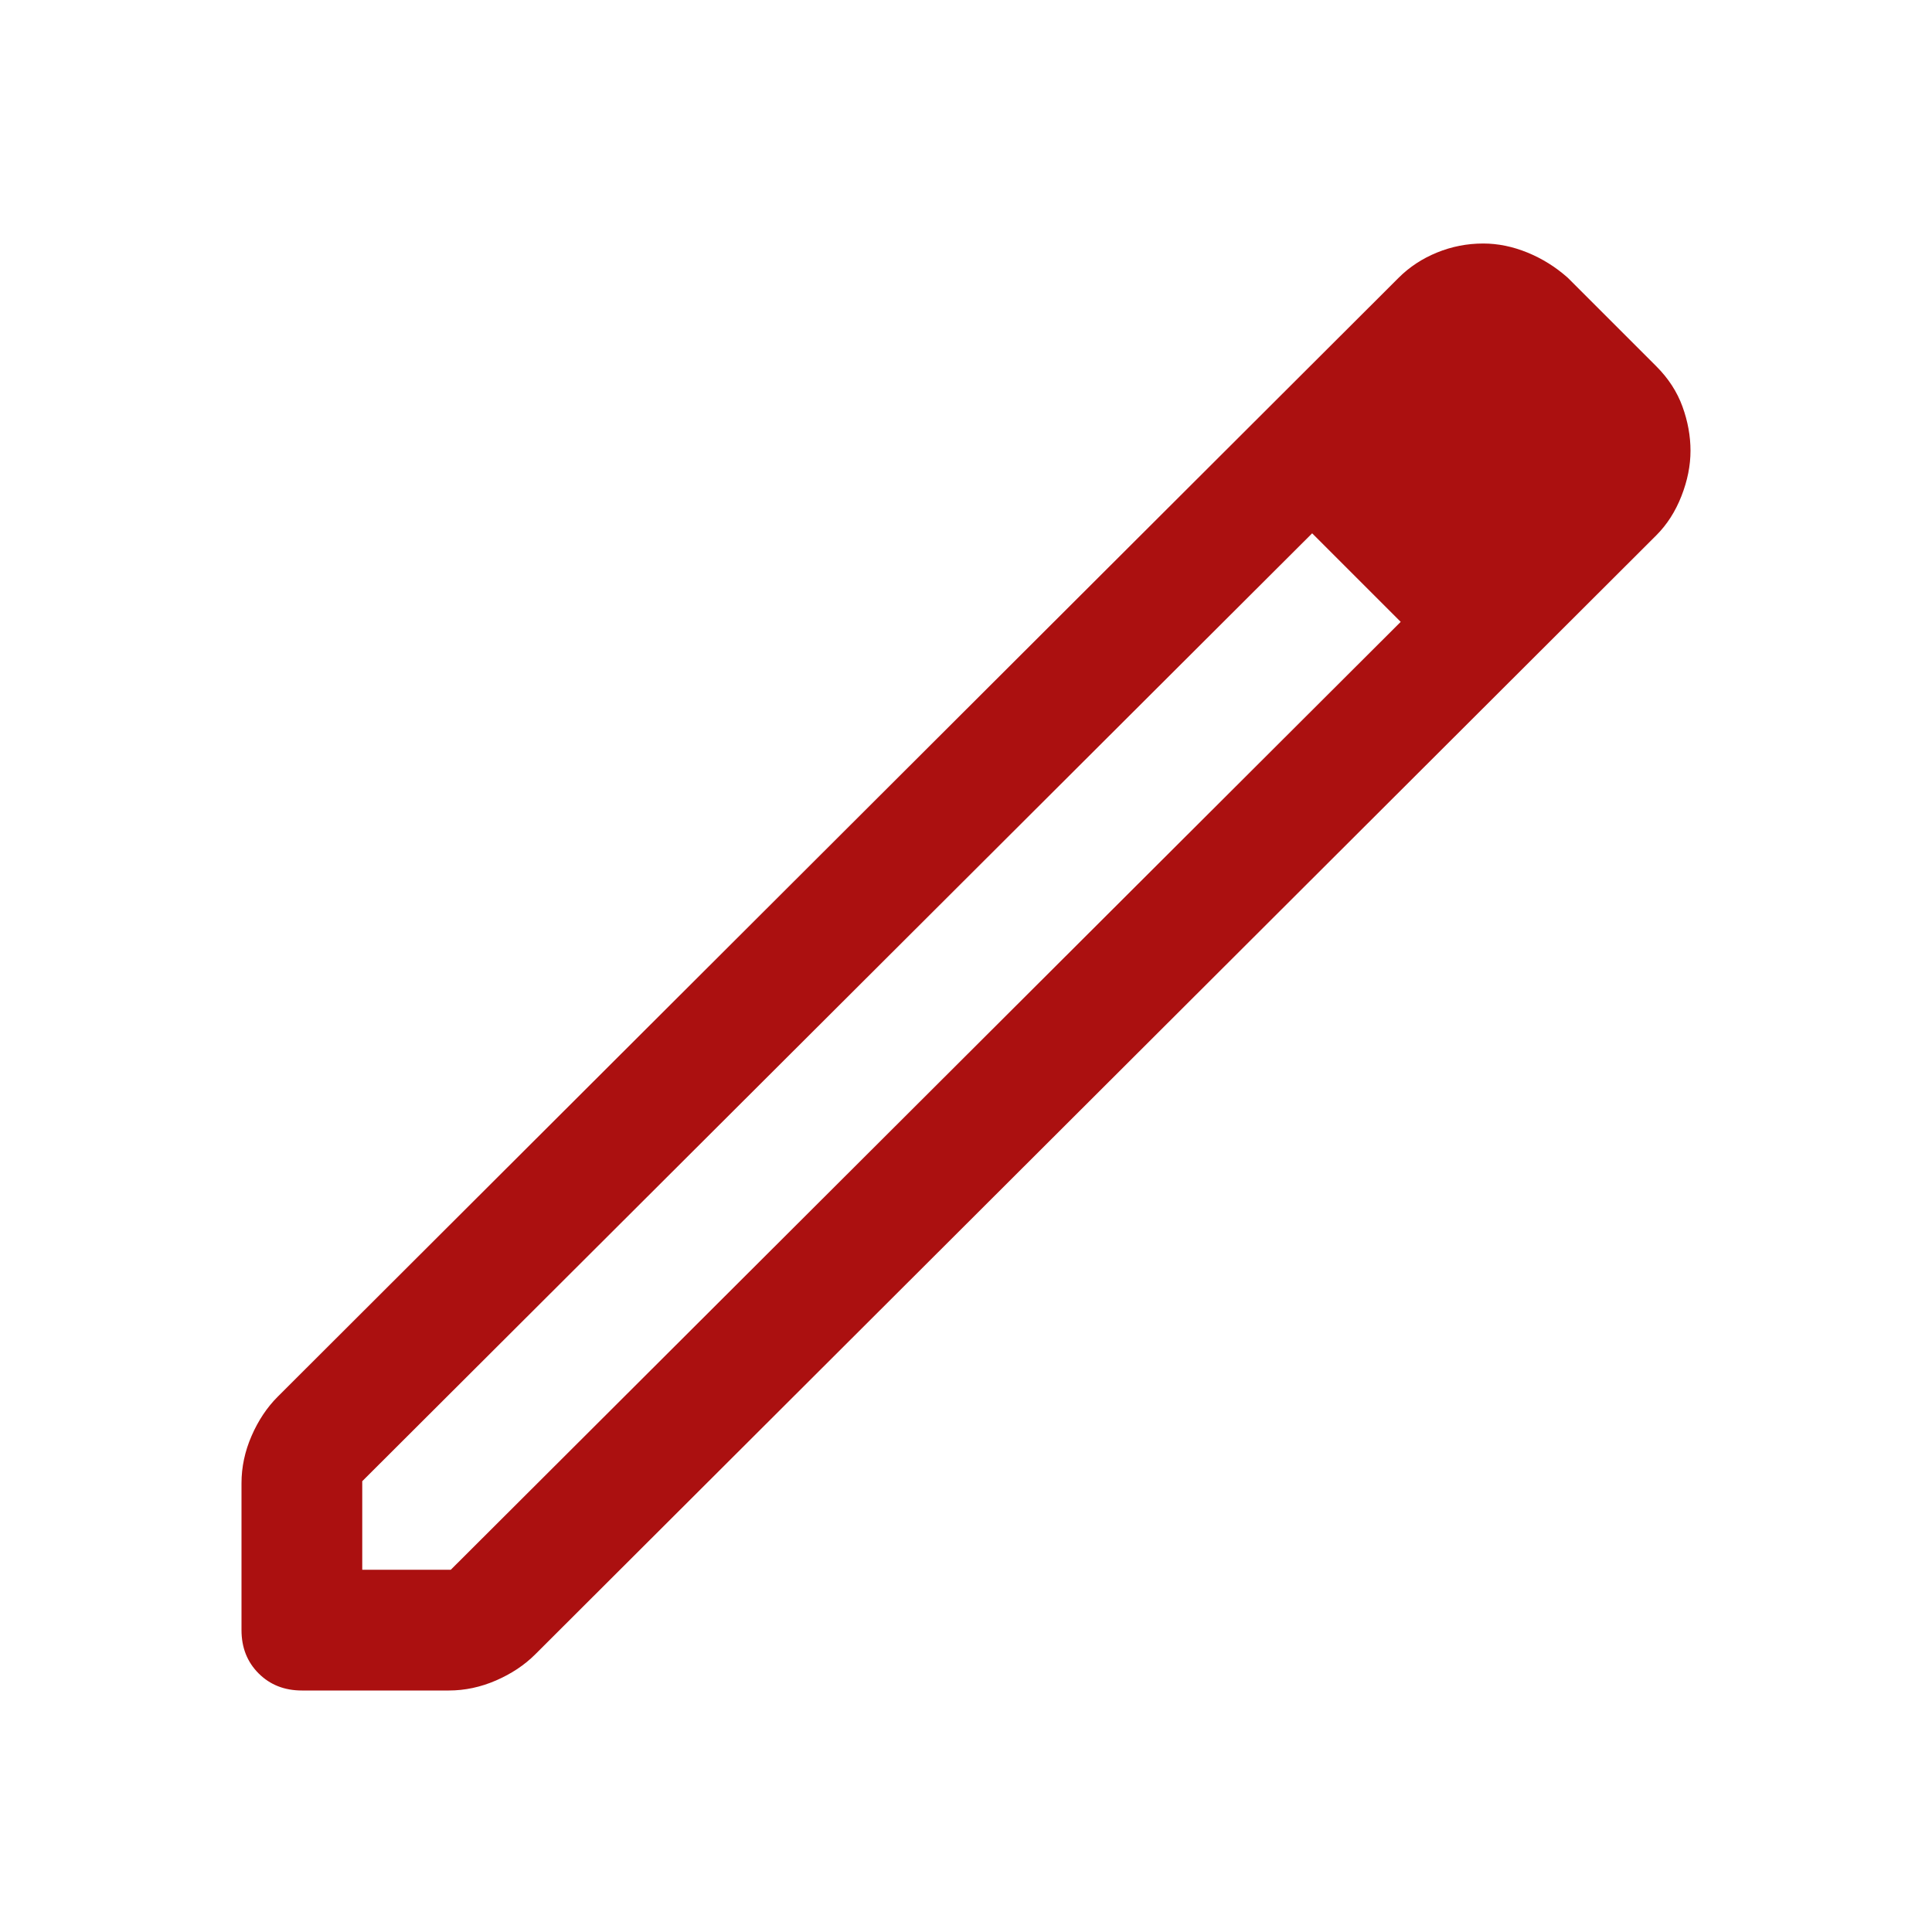
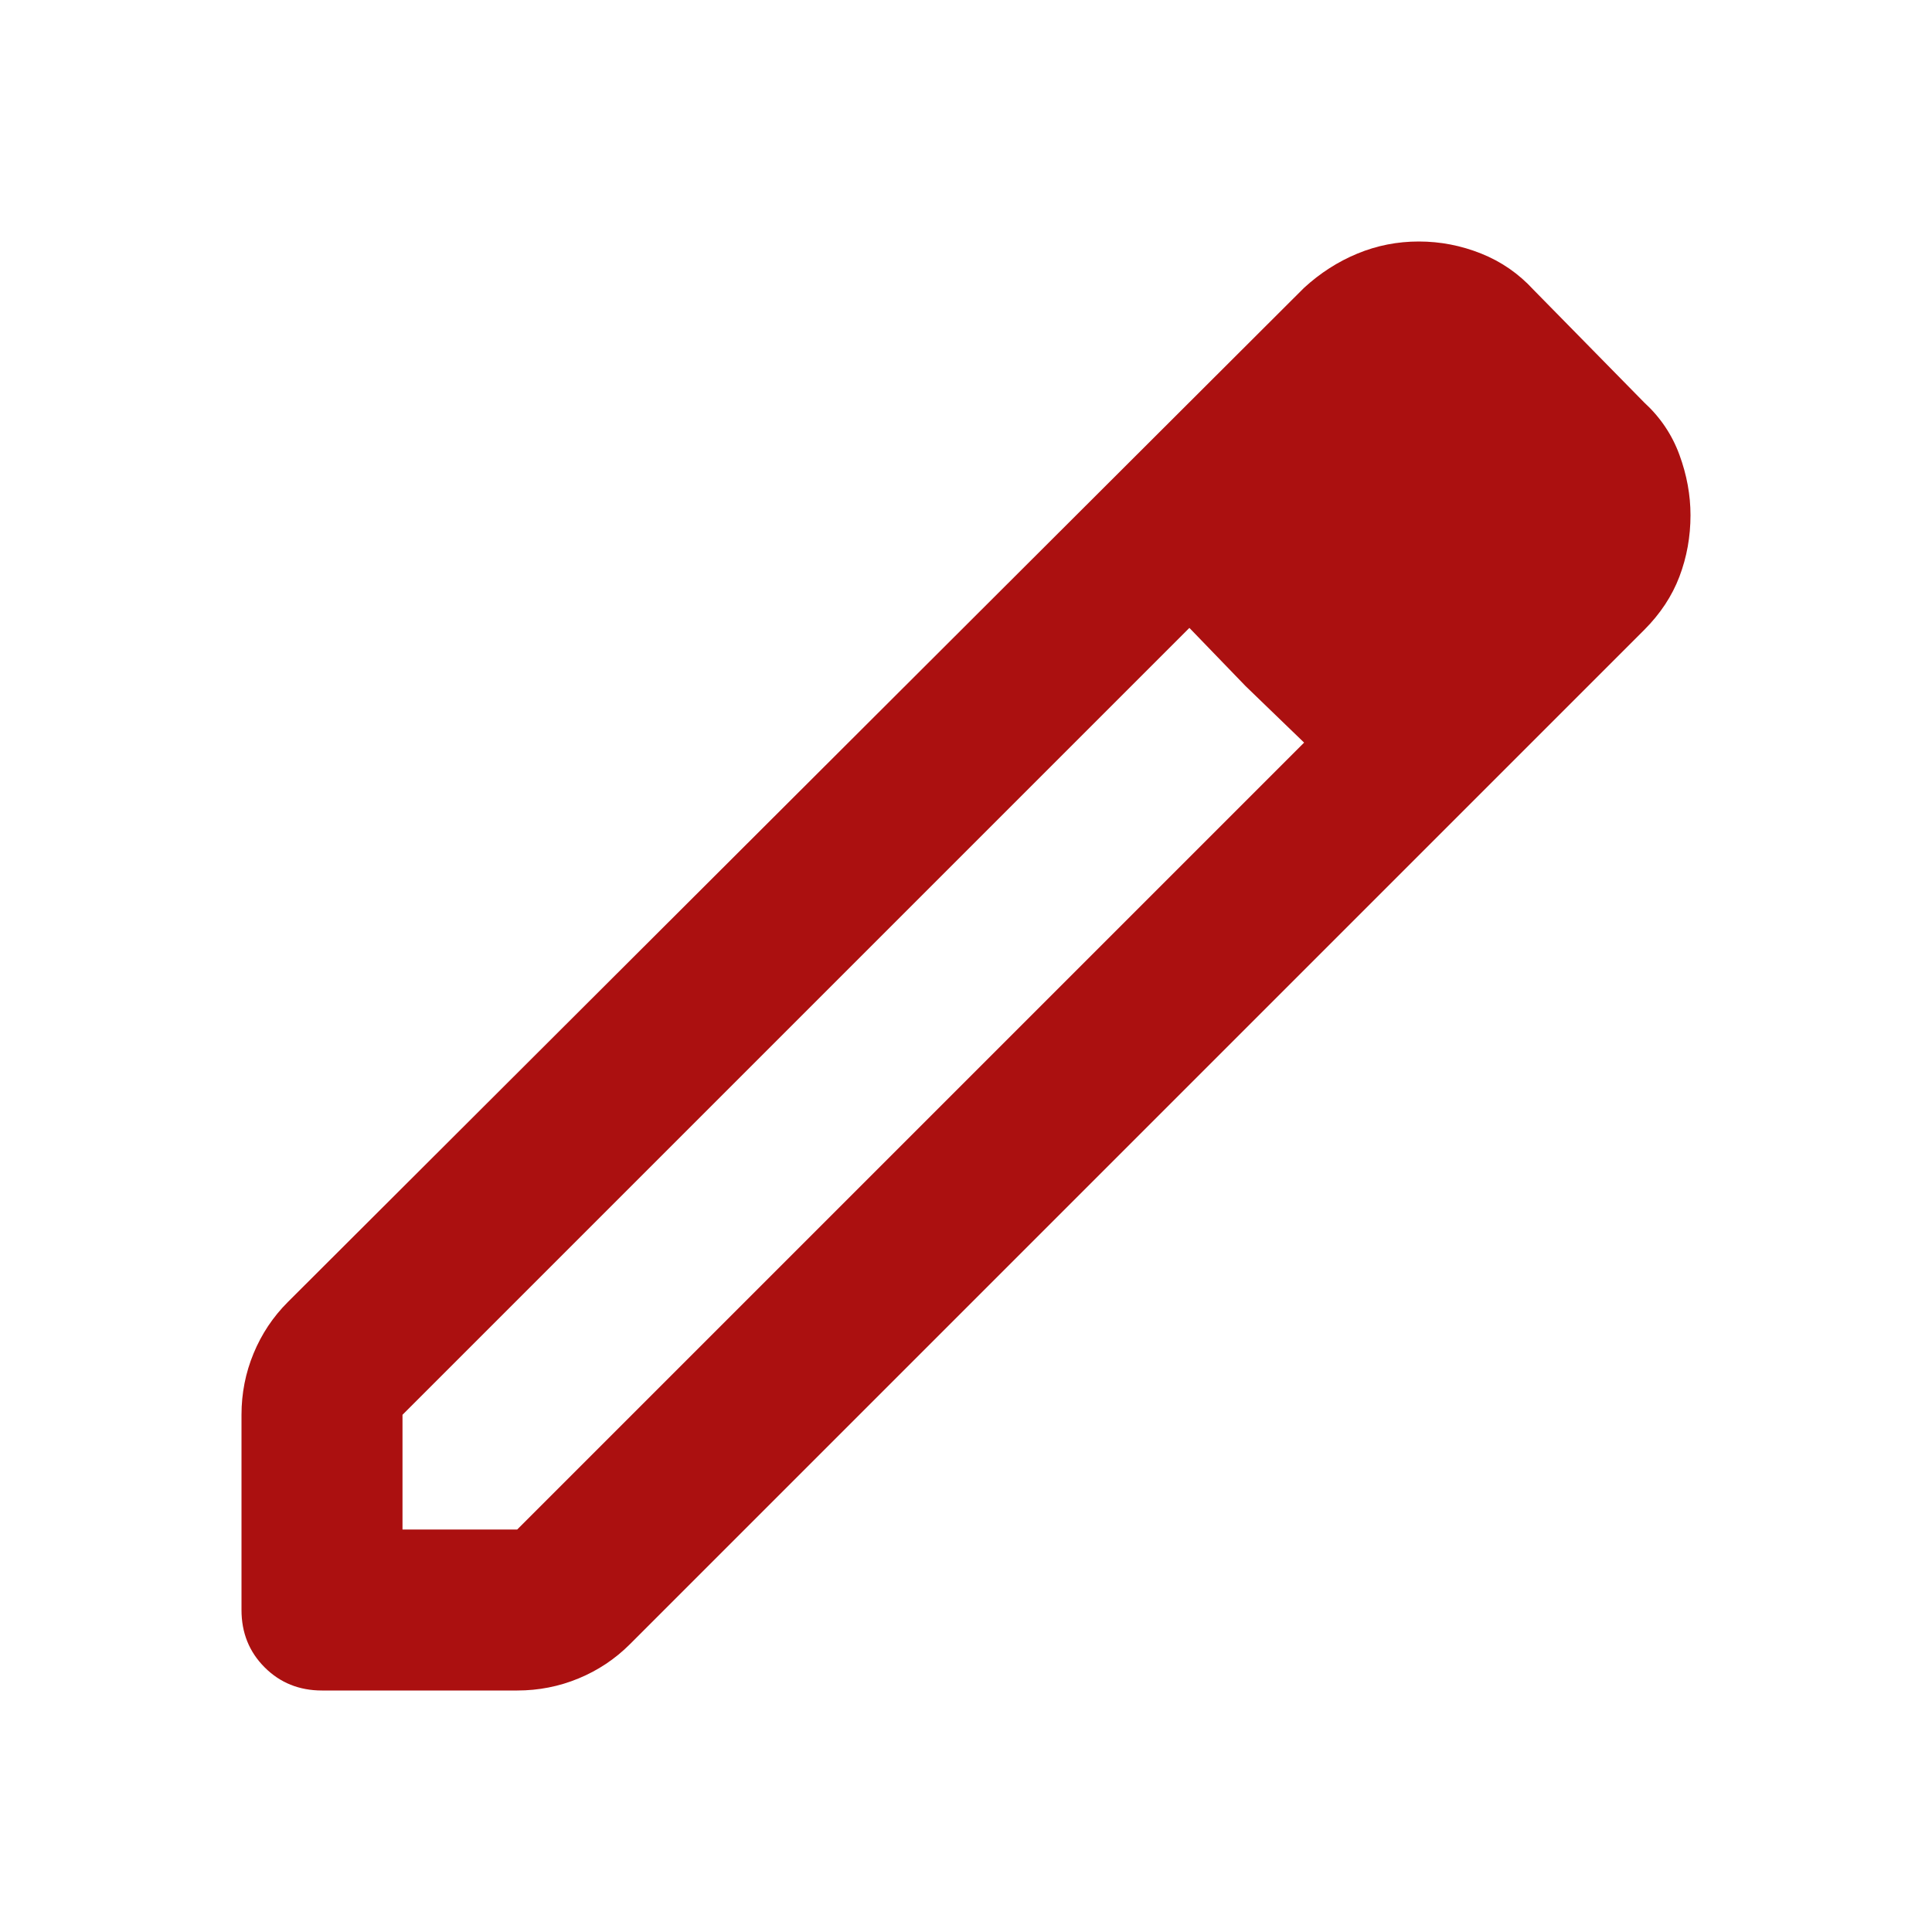
- <svg xmlns="http://www.w3.org/2000/svg" height="48px" viewBox="0 -960 960 960" width="48px" fill="#AB1010">
-   <path d="M180-180h44l472-471-44-44-472 471v44Zm-30 60q-13 0-21.5-8.5T120-150v-73q0-12 5-23.5t13-19.5l557-556q8-8 19-12.5t23-4.5q11 0 22 4.5t20 12.5l44 44q9 9 13 20t4 22q0 11-4.5 22.5T823-694L266-138q-8 8-19.5 13t-23.5 5h-73Zm629-617-41-41 41 41Zm-105 64-22-22 44 44-22-22Z" />
+ <svg xmlns="http://www.w3.org/2000/svg" height="24px" viewBox="0 -960 960 960" width="24px" fill="#AB1010">
+   <path d="M200-200h57l391-391-57-57-391 391v57Zm-40 80q-17 0-28.5-11.5T120-160v-97q0-16 6-30.5t17-25.5l505-504q12-11 26.5-17t30.5-6q16 0 31 6t26 18l55 56q12 11 17.5 26t5.5 30q0 16-5.5 30.5T817-647L313-143q-11 11-25.5 17t-30.5 6h-97Zm600-584-56-56 56 56Zm-141 85-28-29 57 57-29-28Z" />
</svg>
